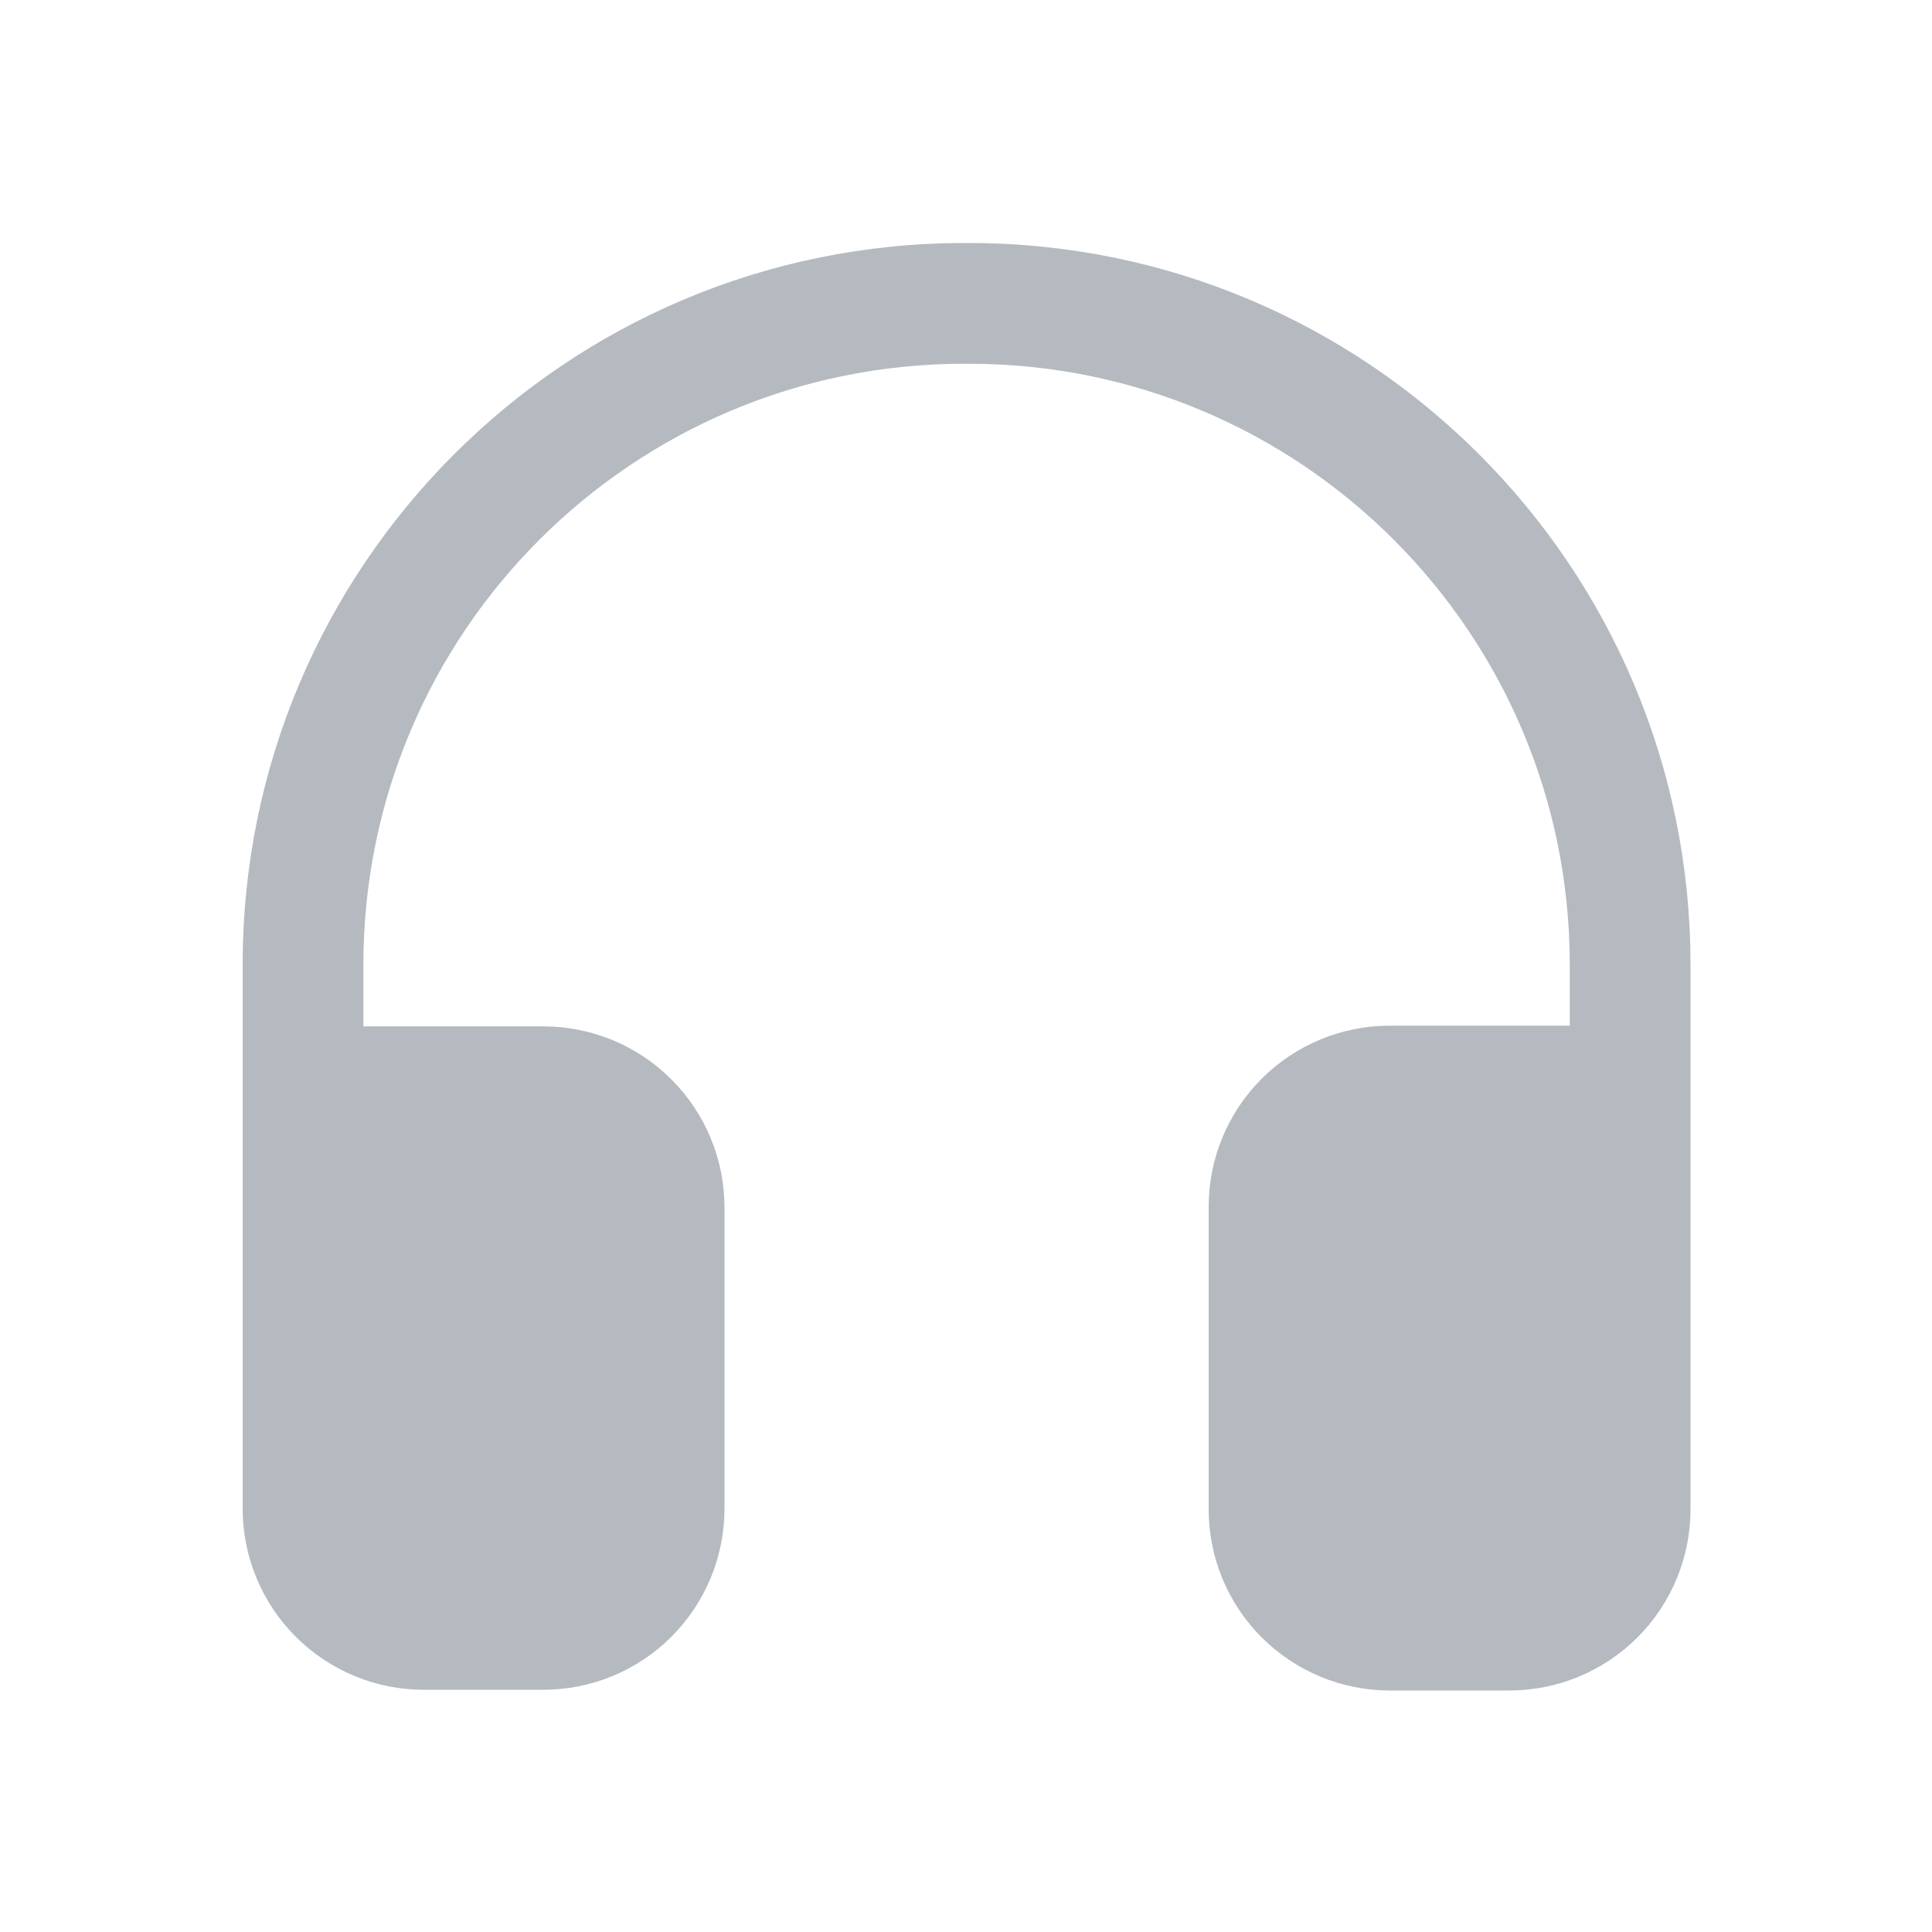
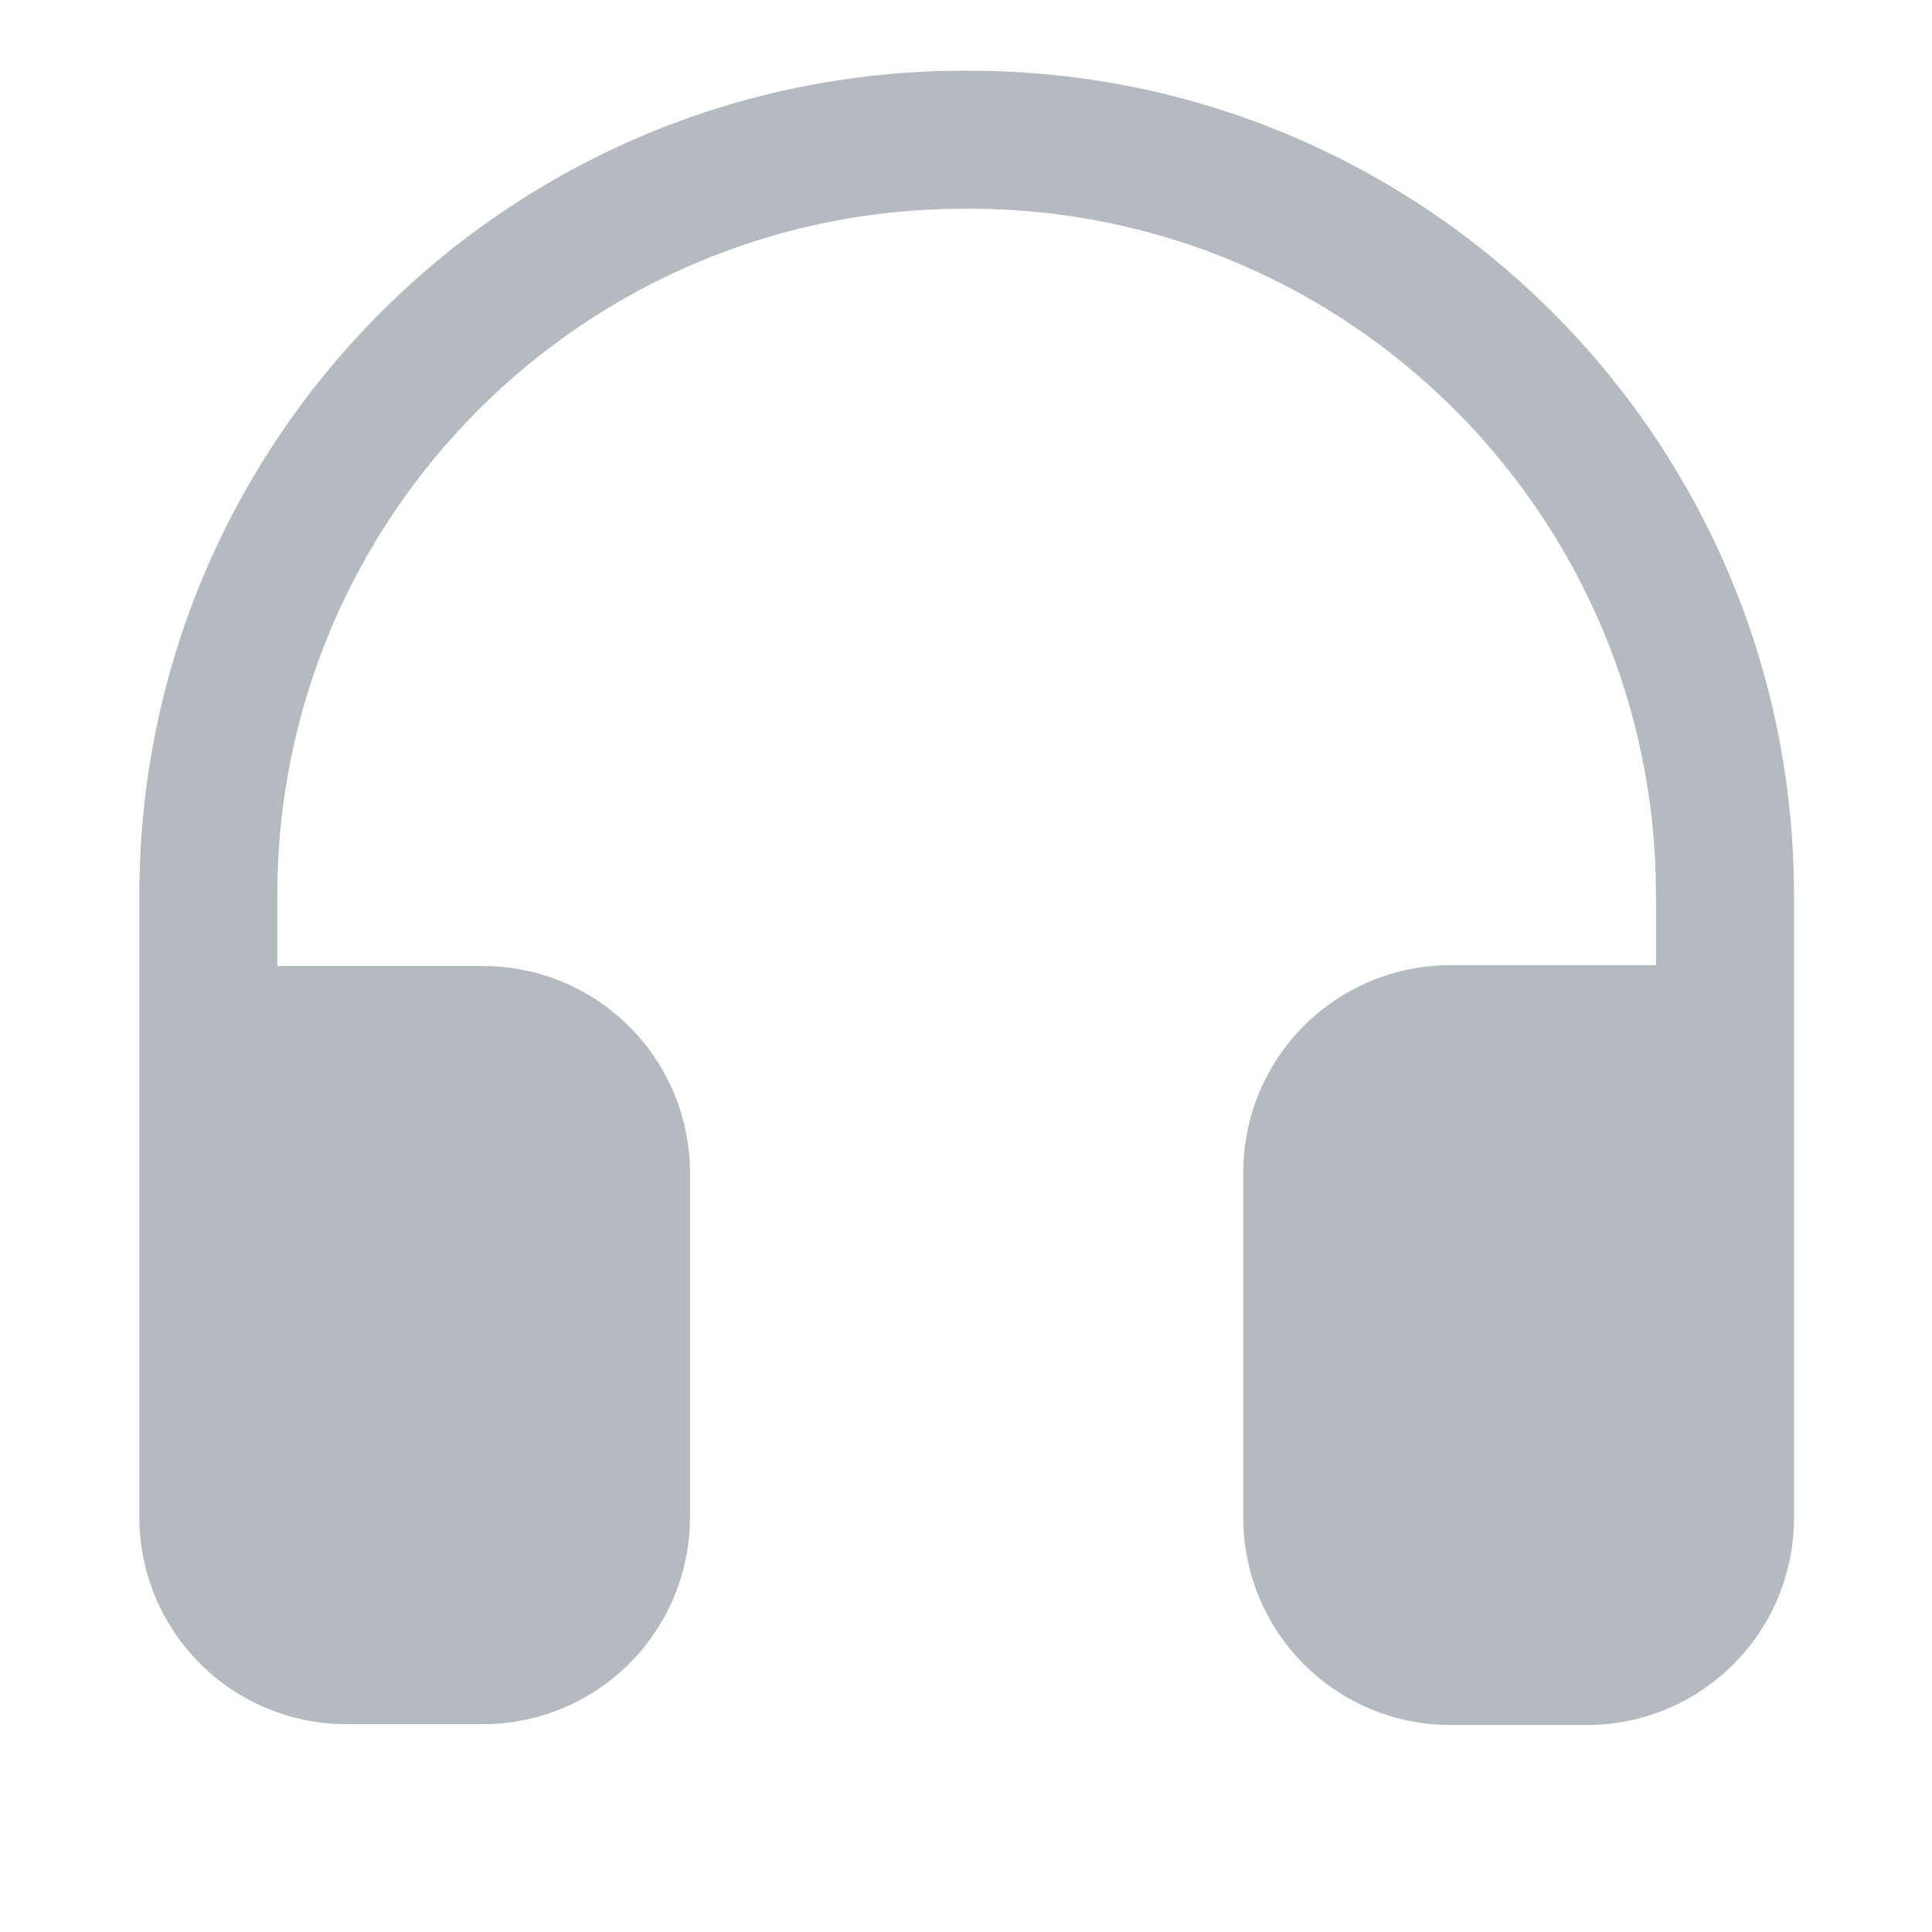
- <svg xmlns="http://www.w3.org/2000/svg" fill="#b5bac1" width="20px" height="20px" viewBox="0 0 32 32" style="fill-rule:evenodd;clip-rule:evenodd;stroke-linejoin:round;stroke-miterlimit:2;" version="1.1" xml:space="preserve">
+ <svg xmlns="http://www.w3.org/2000/svg" fill="#b5bac1" width="20px" height="20px" viewBox="2 3 28 28" style="fill-rule:evenodd;clip-rule:evenodd;stroke-linejoin:round;stroke-miterlimit:2;" version="1.1" xml:space="preserve">
  <g id="SVGRepo_bgCarrier" stroke-width="0" />
  <g id="SVGRepo_tracerCarrier" stroke-linecap="round" stroke-linejoin="round" />
  <g id="SVGRepo_iconCarrier">
    <path d="M4.019,15.977l0,9.011c0,0.795 0.316,1.558 0.879,2.121c0.563,0.563 1.326,0.879 2.121,0.879c0.638,-0 1.343,-0 1.981,-0c0.796,-0 1.559,-0.316 2.121,-0.879c0.563,-0.563 0.879,-1.326 0.879,-2.121c0,-1.486 0,-3.503 -0,-4.988c0,-0.796 -0.316,-1.559 -0.879,-2.121c-0.562,-0.563 -1.325,-0.879 -2.121,-0.879l-2.981,0l0,-1.023c0,-5.497 4.456,-9.952 9.952,-9.952l0.077,-0c5.496,-0 9.952,4.455 9.952,9.952l0,1.011l-2.981,-0c-0.795,-0 -1.558,0.316 -2.121,0.878c-0.563,0.563 -0.879,1.326 -0.879,2.122c0,1.491 0,3.52 0,5.012c0,0.796 0.316,1.559 0.879,2.121c0.563,0.563 1.326,0.879 2.121,0.879c0.638,0 1.343,0 1.981,0c0.796,0 1.559,-0.316 2.121,-0.879c0.563,-0.562 0.879,-1.325 0.879,-2.121l0,-9.023c-0,-6.601 -5.351,-11.952 -11.952,-11.952l-0.077,-0c-6.601,-0 -11.952,5.351 -11.952,11.952Z" />
  </g>
</svg>
